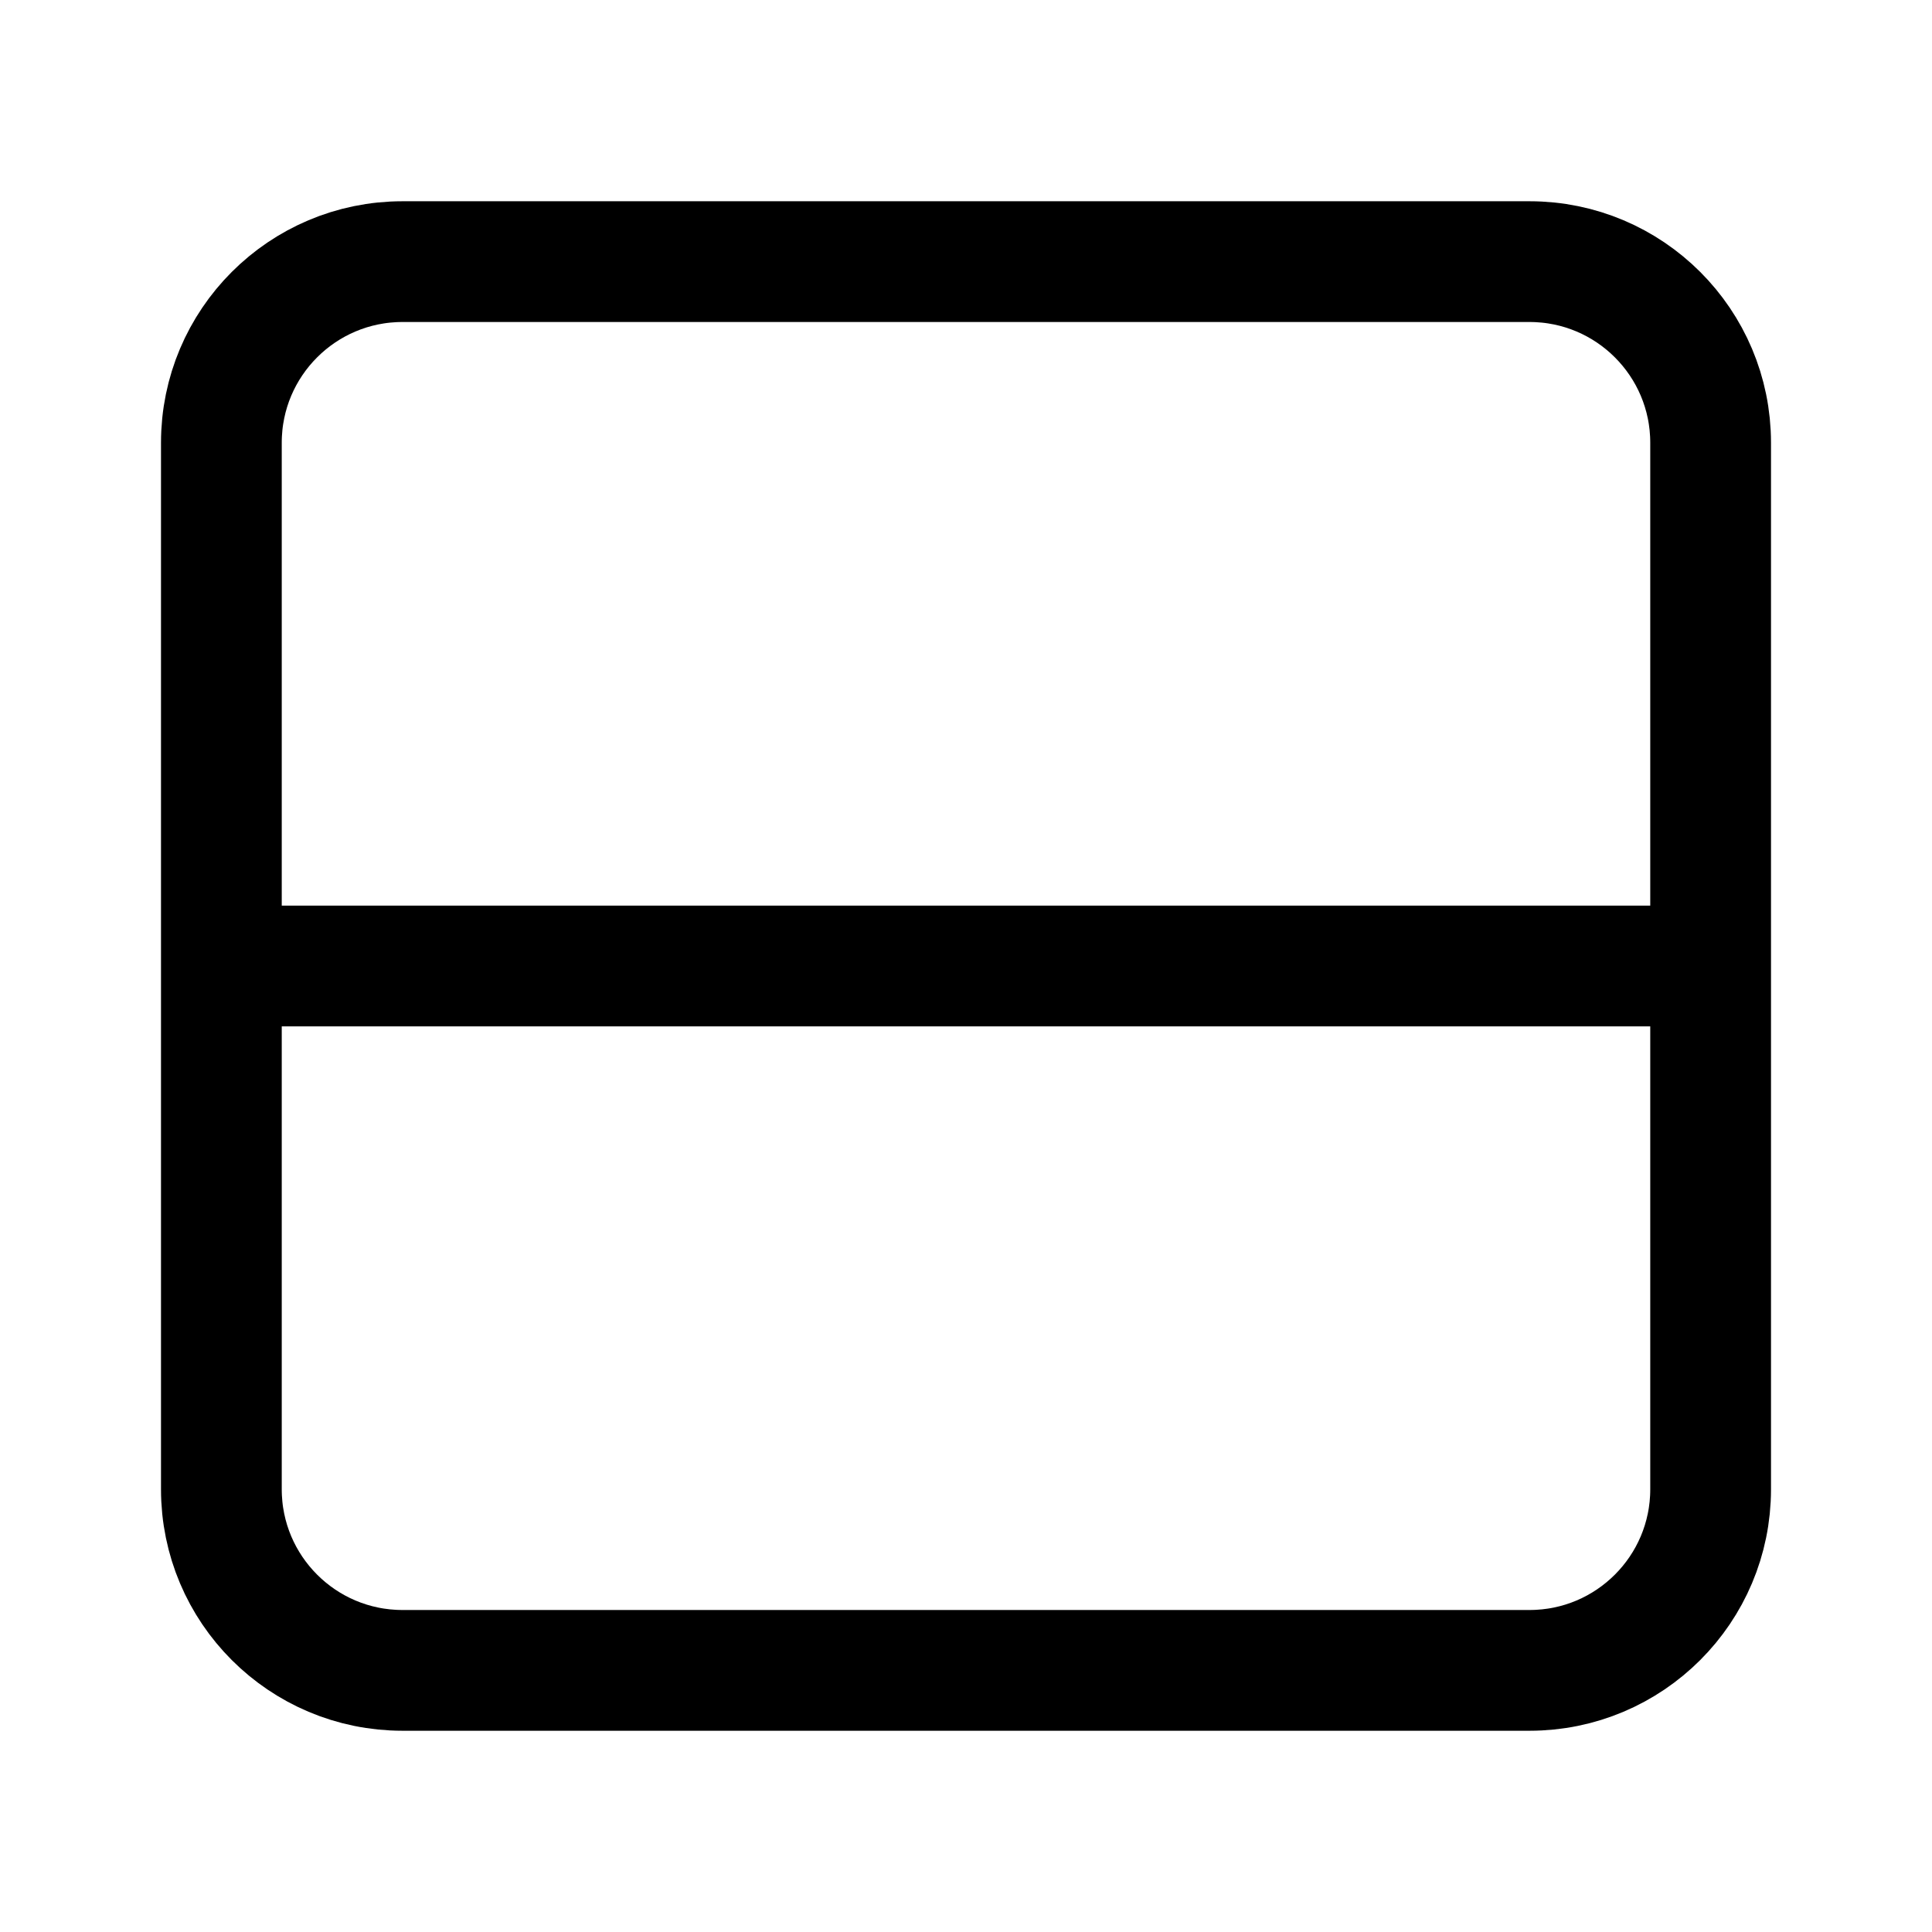
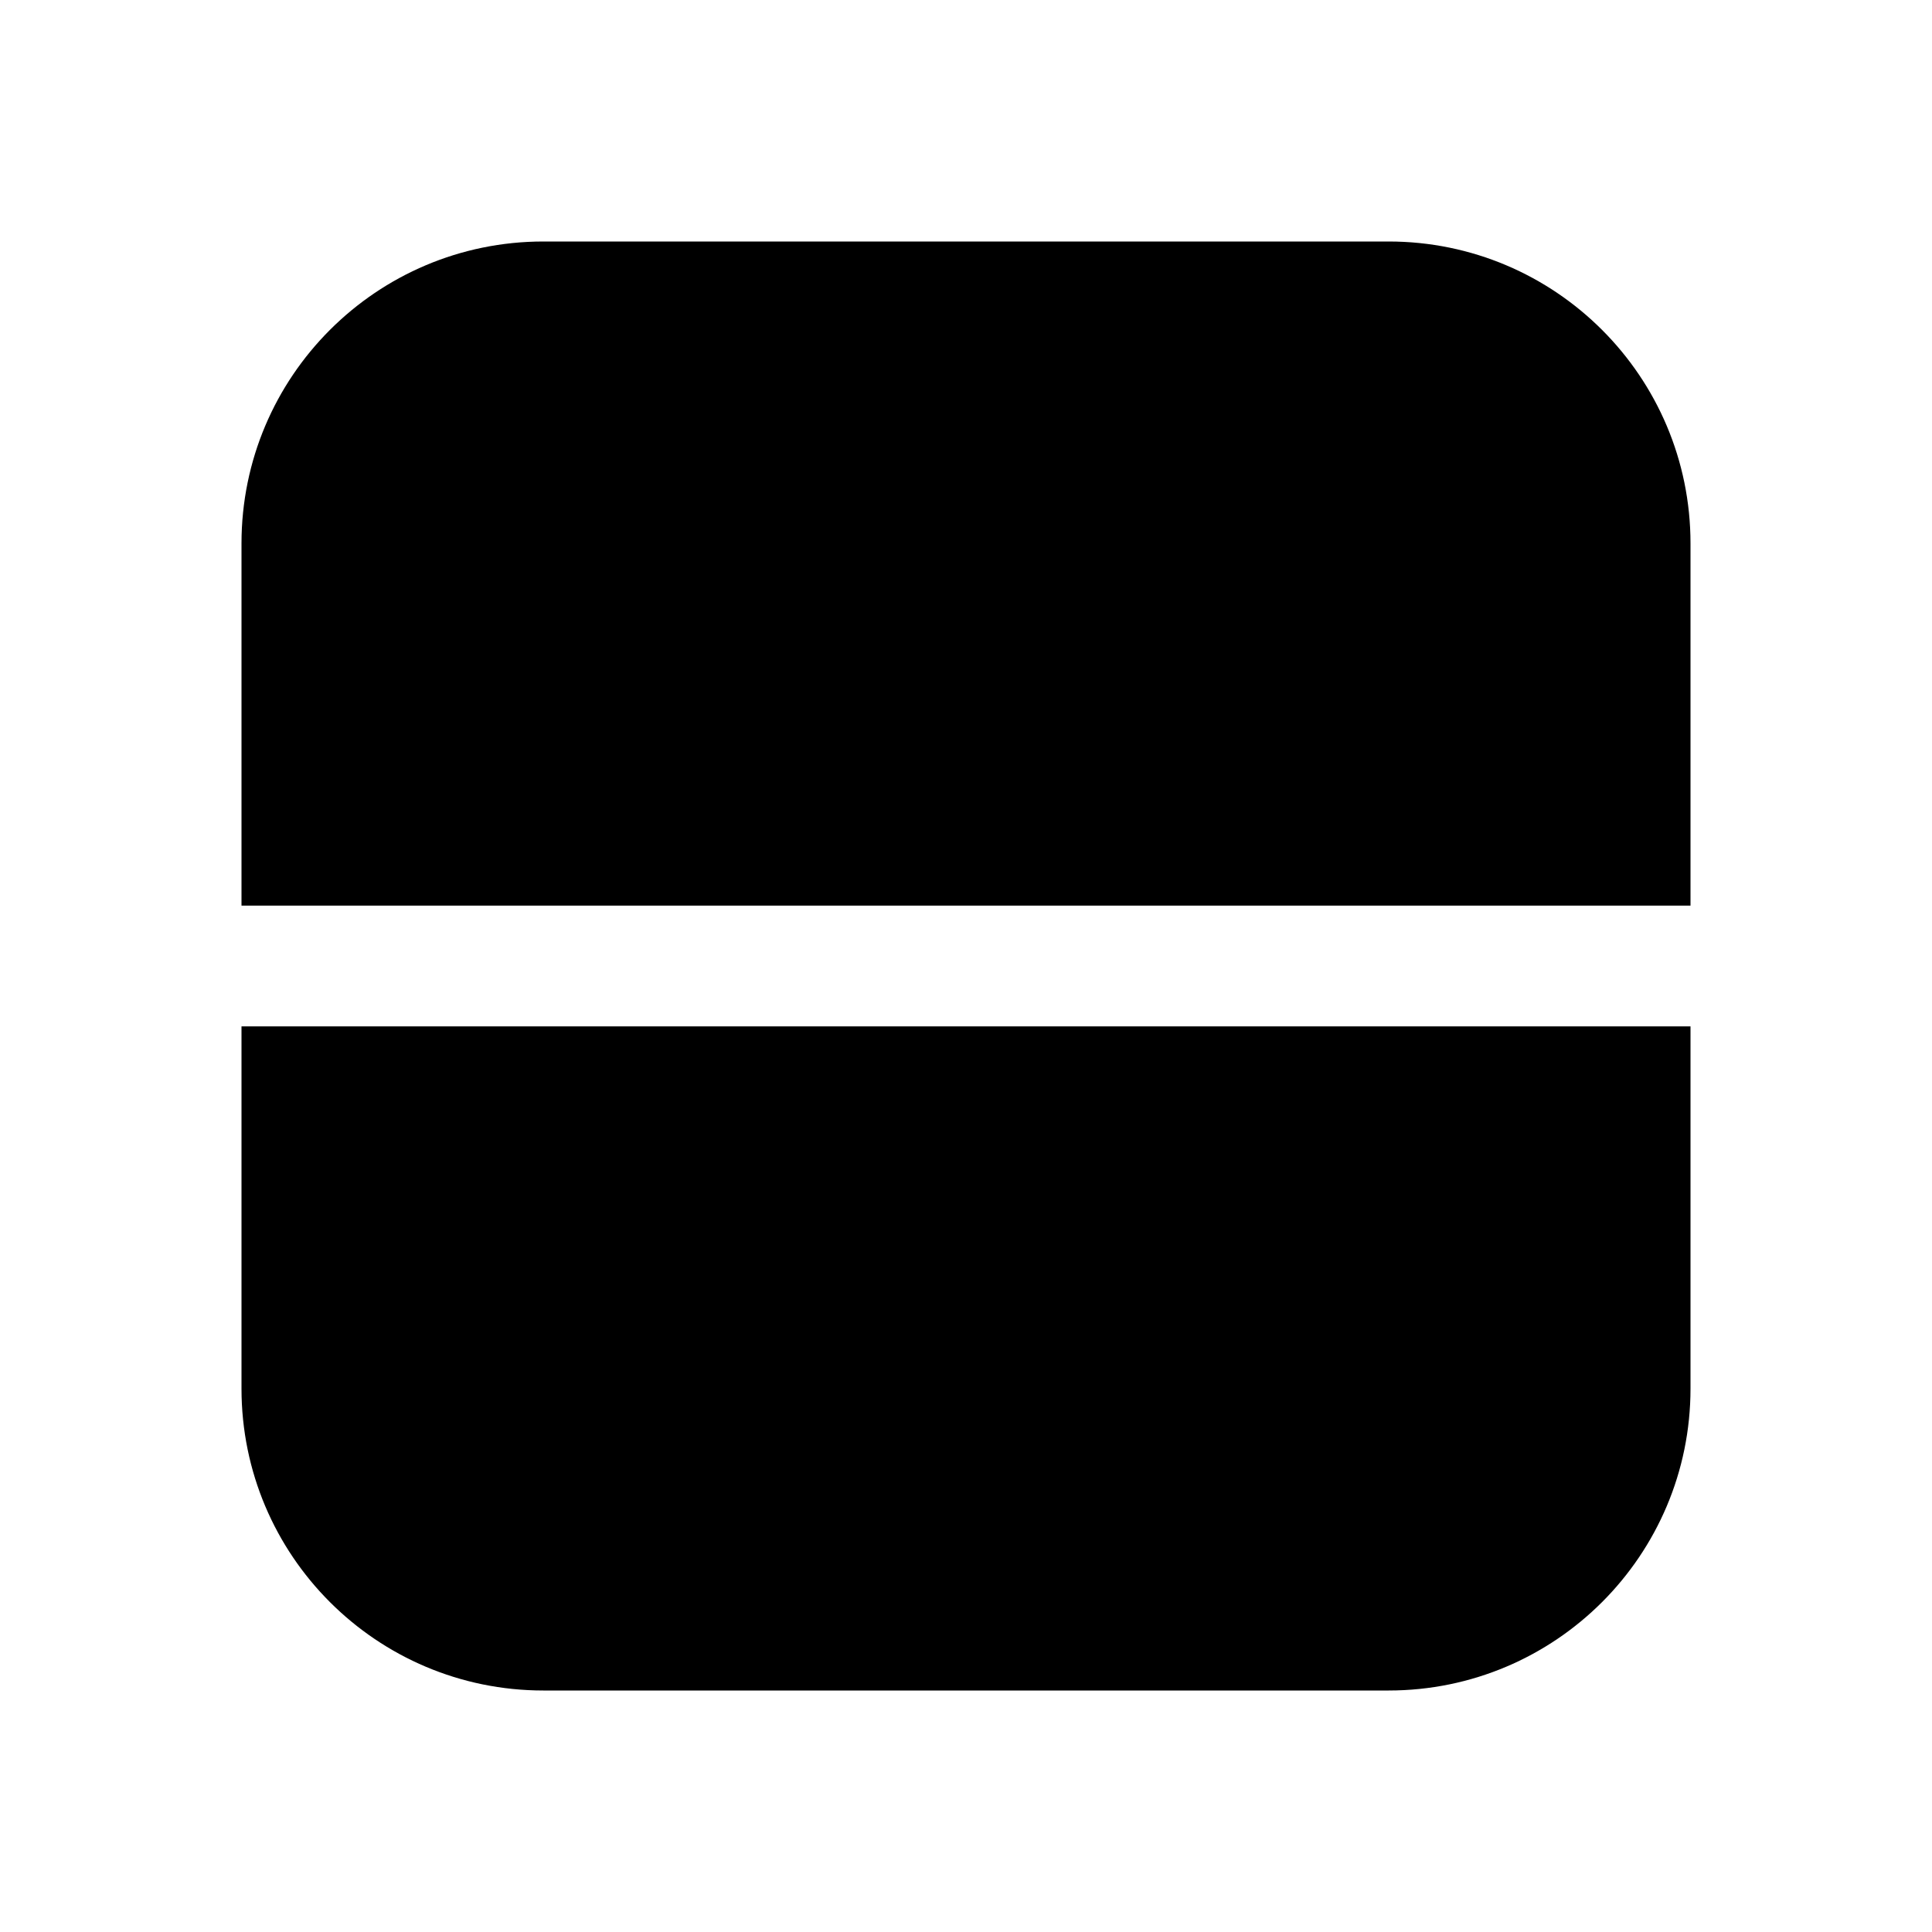
- <svg xmlns="http://www.w3.org/2000/svg" width="24" height="24" viewBox="0 0 24 24" fill="none">
-   <rect x="2.75" y="3.25" width="18.5" height="17.5" rx="2.25" stroke="currentColor" stroke-width="1.5" />
-   <path d="M2.75 12H21.25" stroke="currentColor" stroke-width="1.5" />
+ <svg xmlns="http://www.w3.org/2000/svg" width="24" height="24" viewBox="0 0 24 24" fill="currentColor">
+   <path transform="scale(1.5)" d="M2 4.5A2.5 2.5 0 0 1 4.5 2h7A2.5 2.5 0 0 1 14 4.5v3H2Zm0 4v3A2.5 2.5 0 0 0 4.5 14h7a2.5 2.5 0 0 0 2.5-2.5v-3Z" />
</svg>
